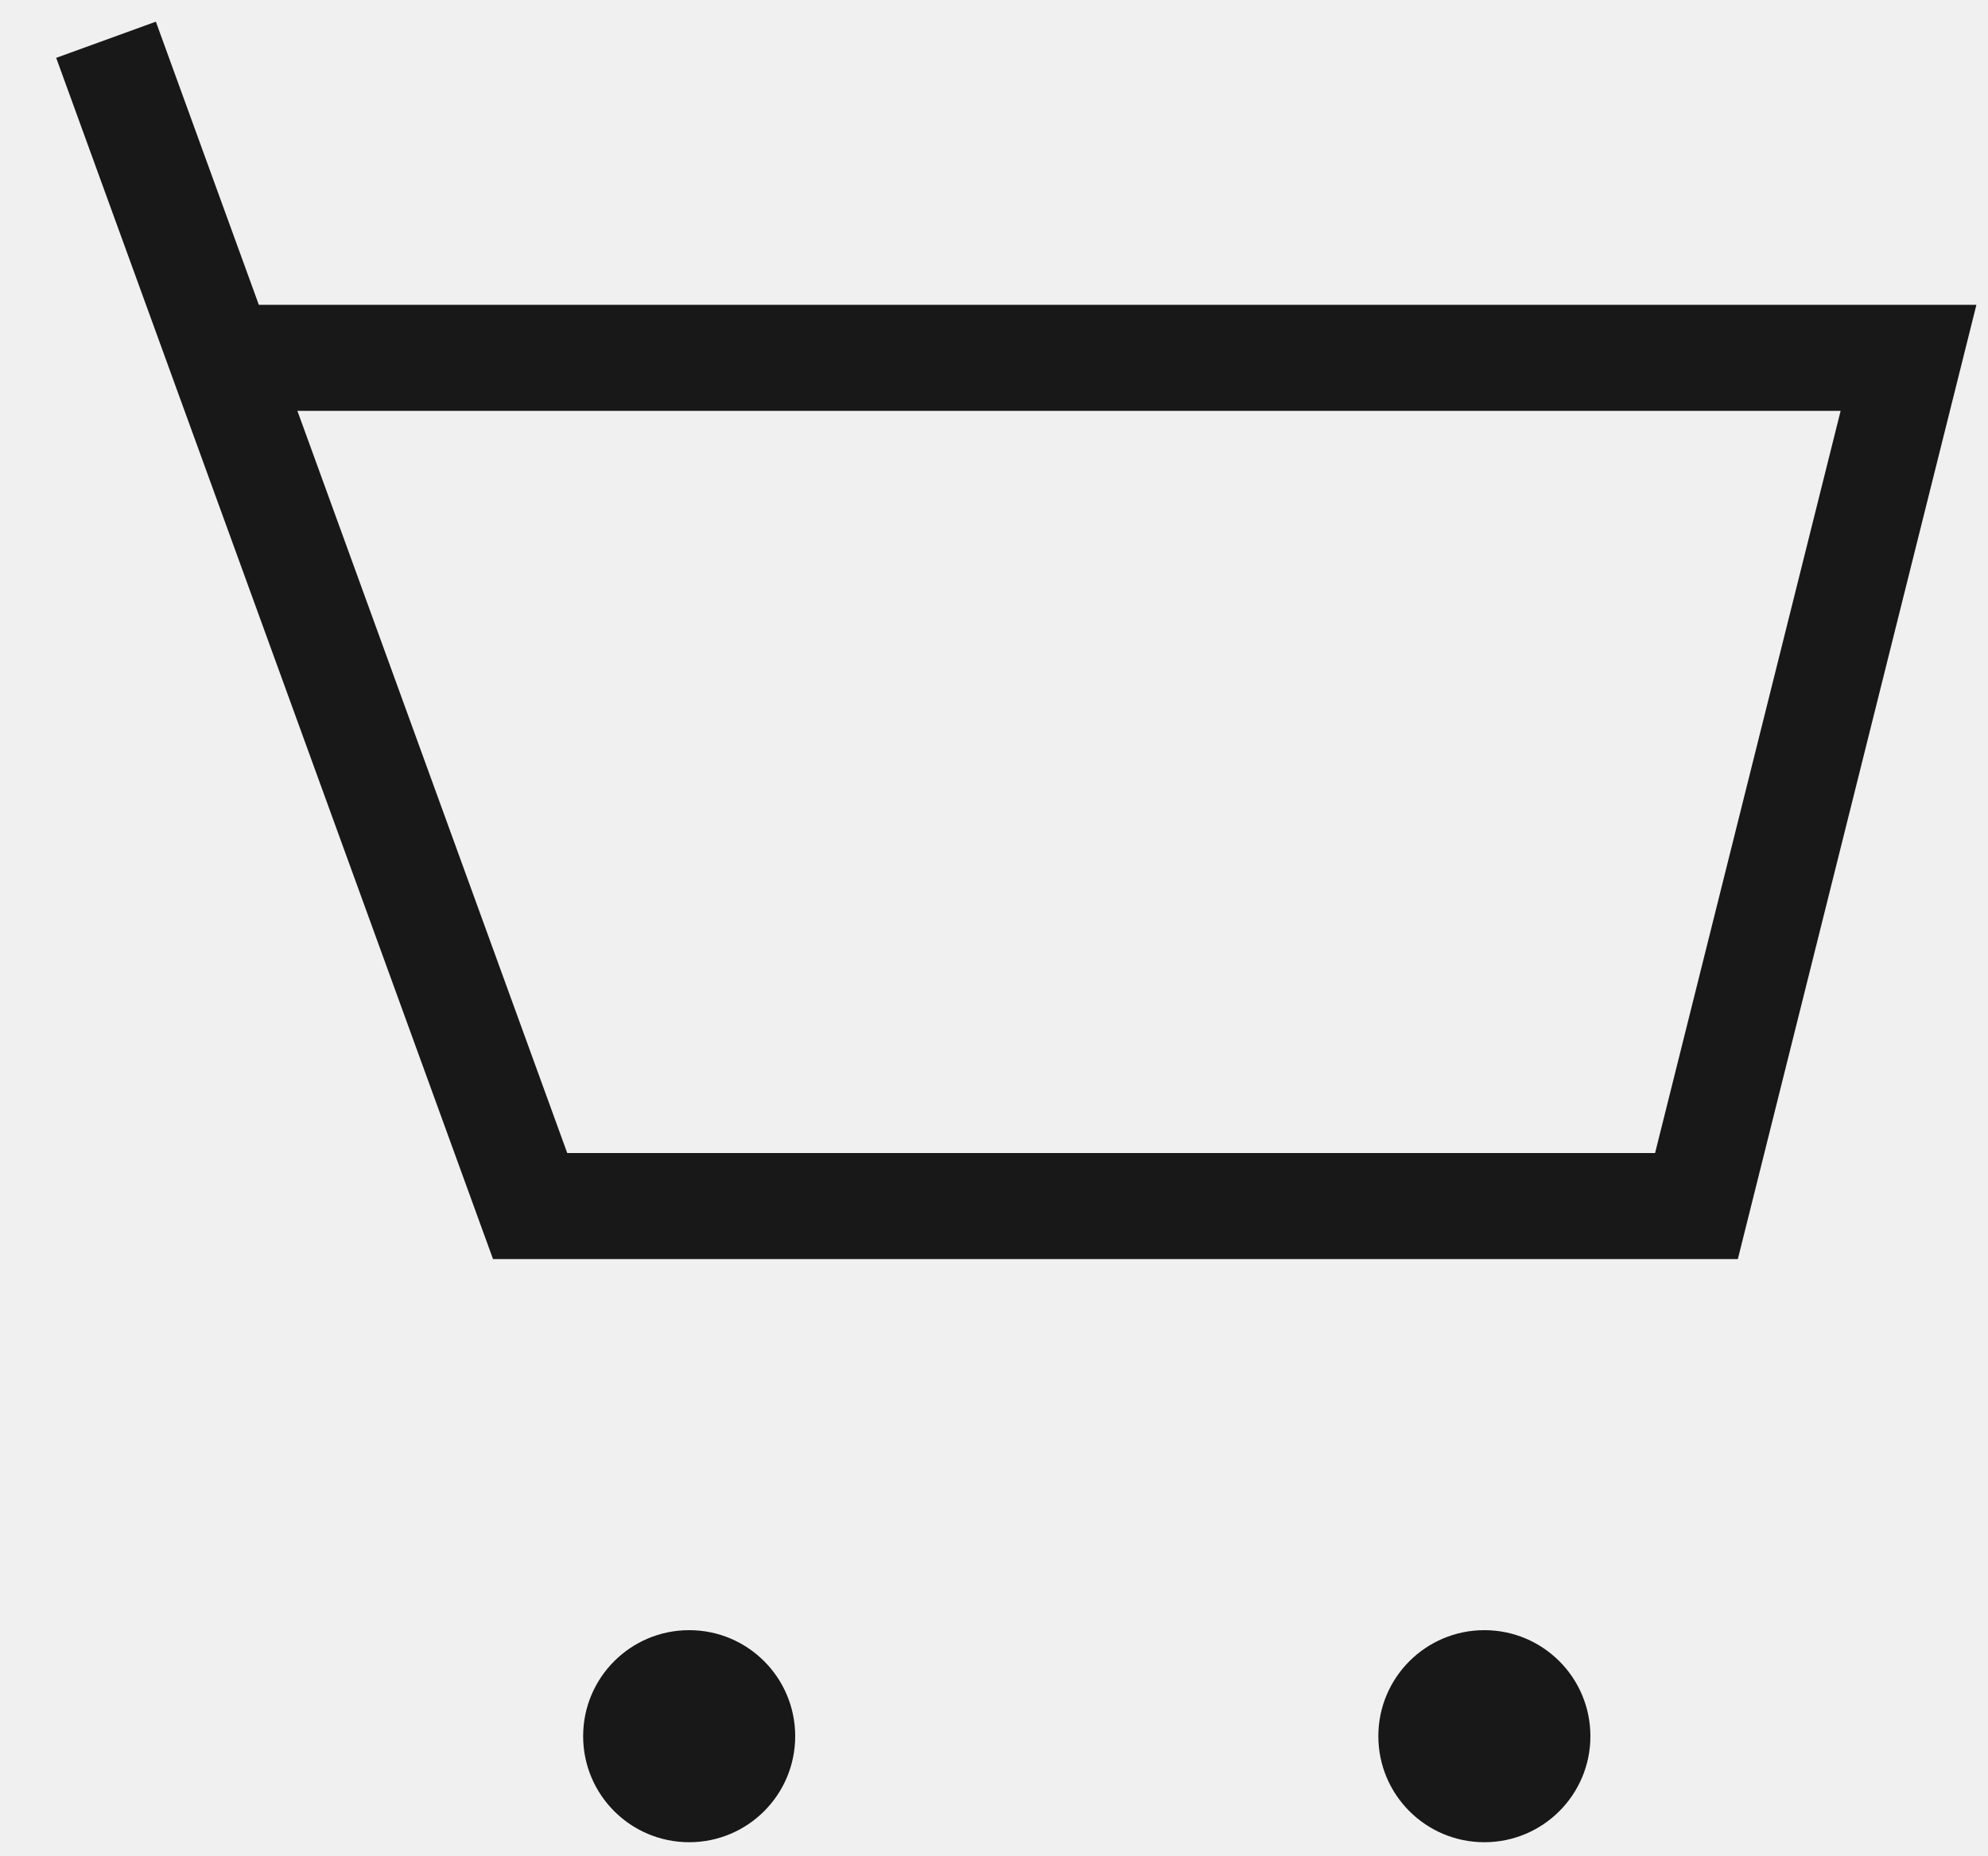
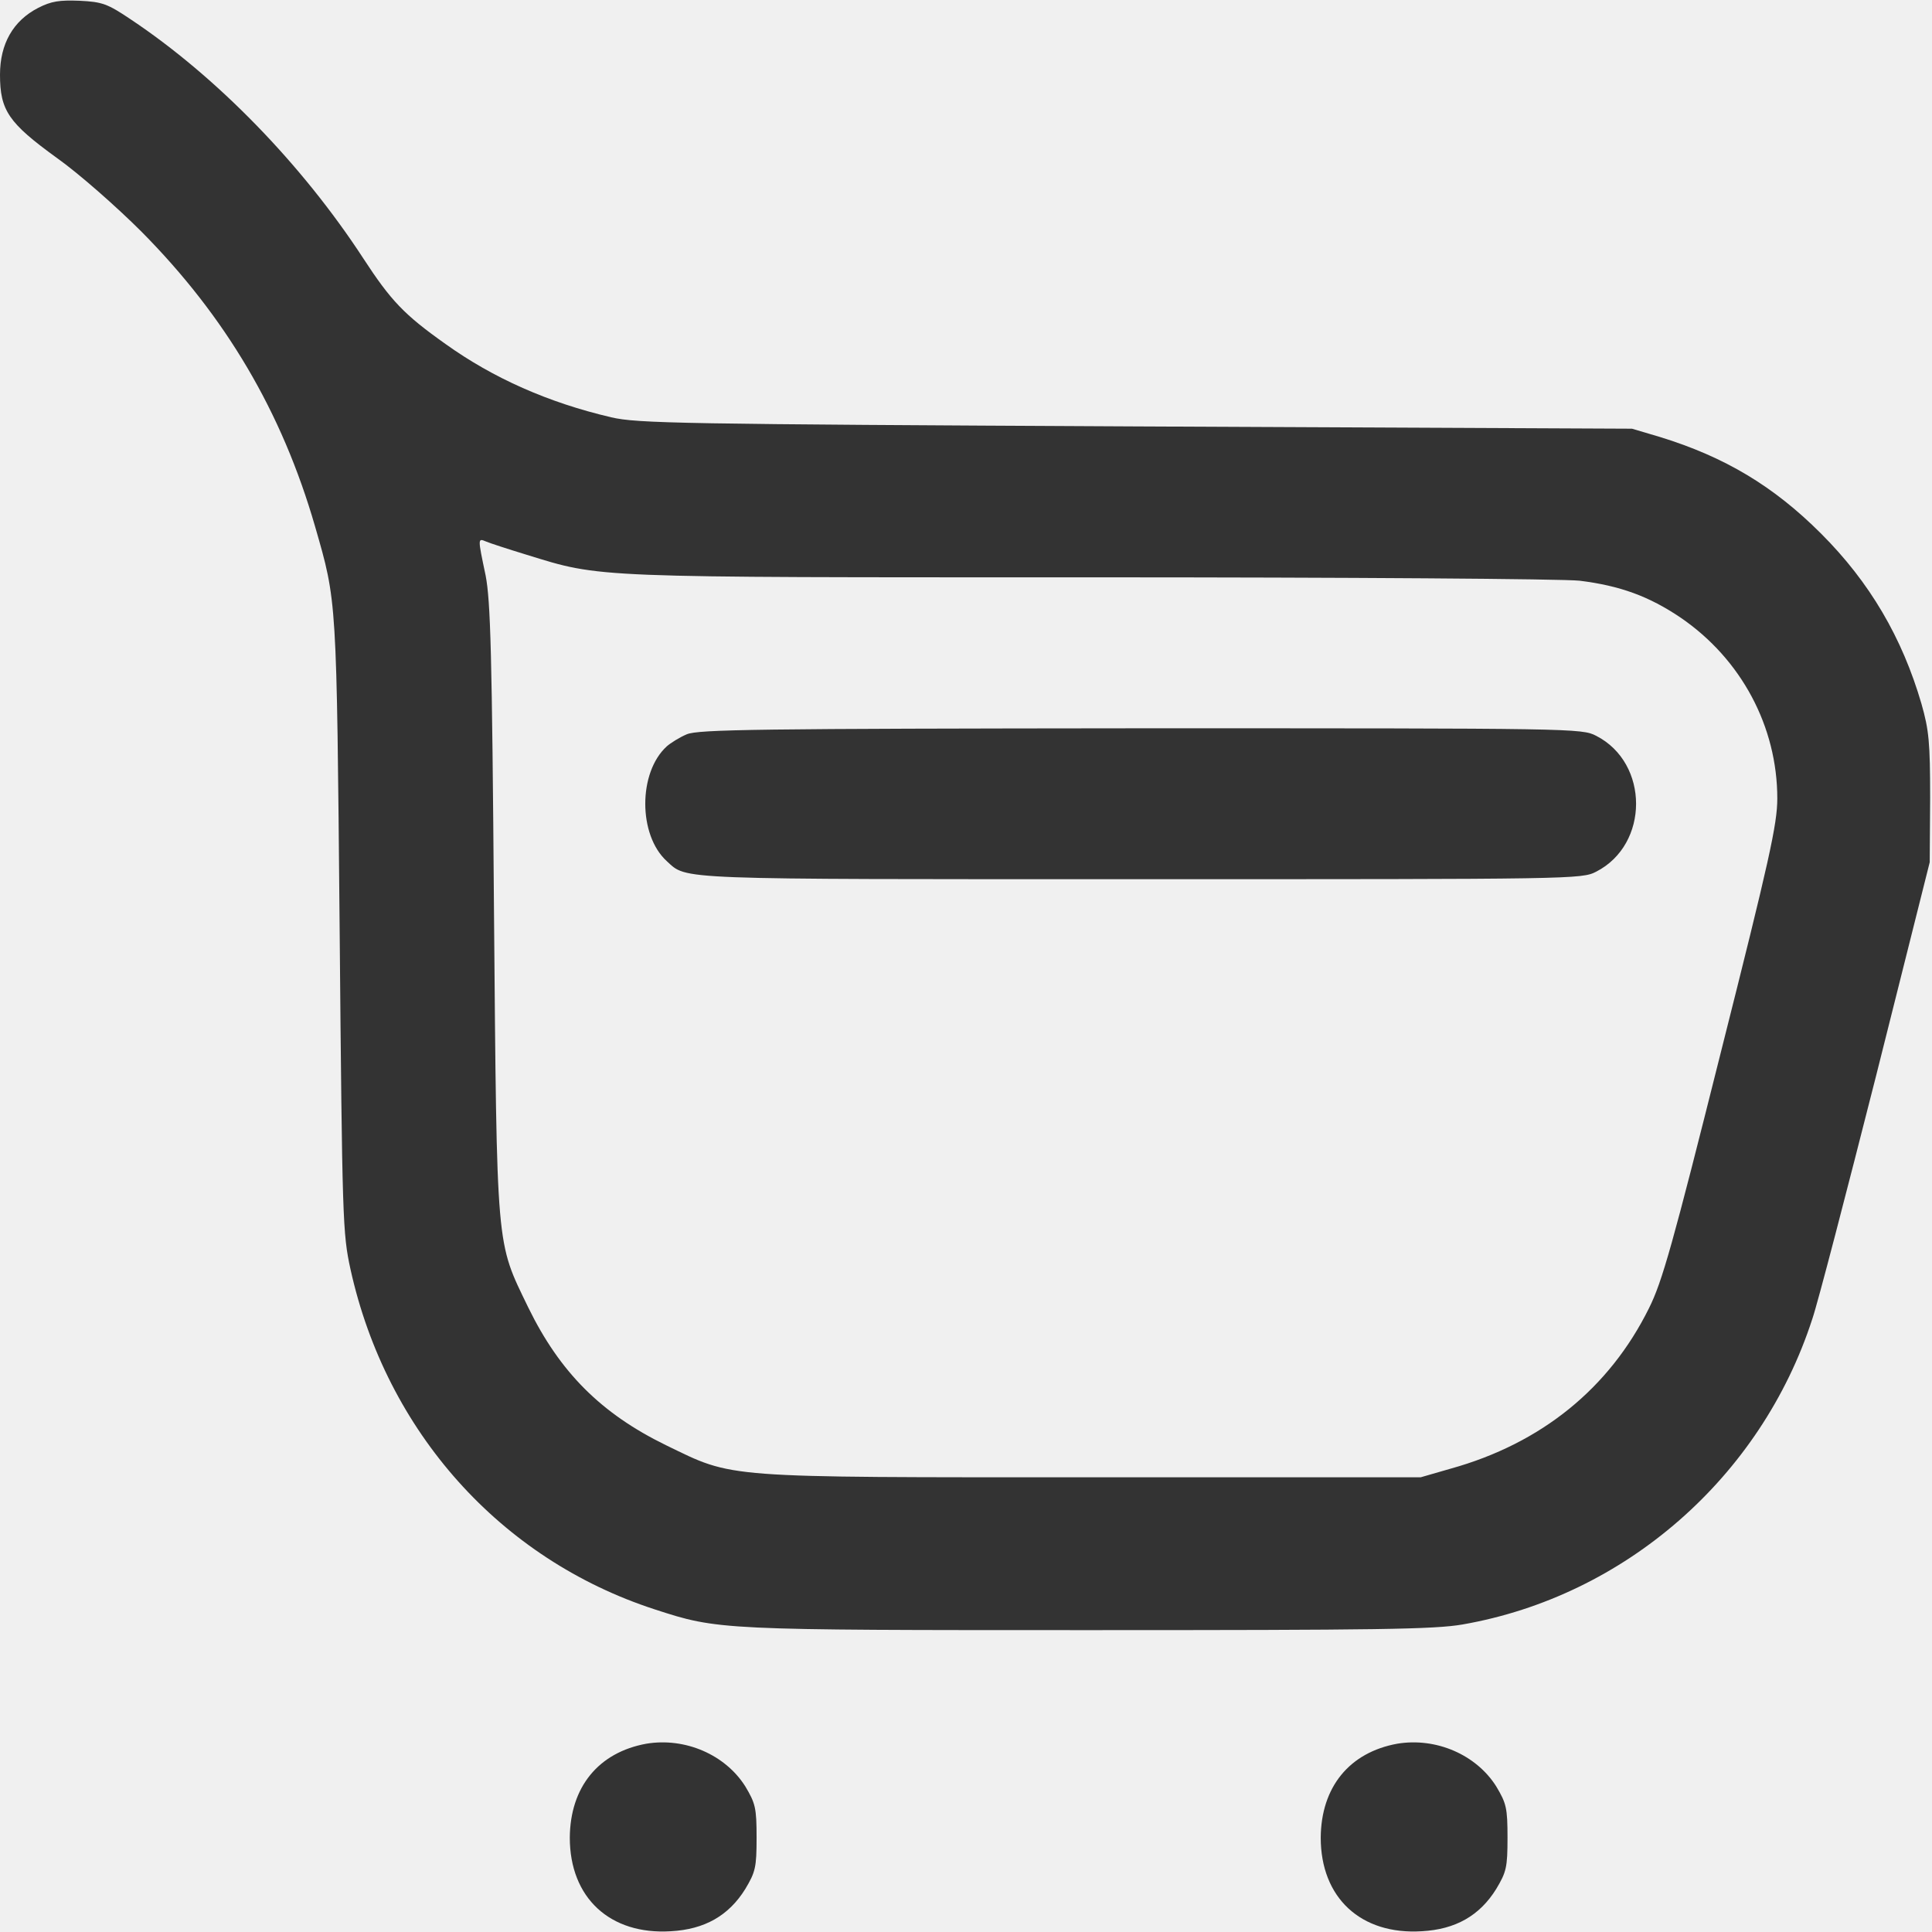
- <svg xmlns="http://www.w3.org/2000/svg" width="30" height="28" viewBox="0 0 30 28" fill="none">
-   <path fill-rule="evenodd" clip-rule="evenodd" d="M0.848 0.873L2.352 0.327L3.906 4.6H29.825L26.225 19H7.44L0.848 0.873ZM4.488 6.2L8.56 17.4H24.976L27.776 6.2H4.488Z" fill="#181818" />
-   <path d="M10.4 24.6C9.516 24.6 8.8 25.316 8.8 26.2C8.8 27.084 9.516 27.8 10.4 27.8C11.284 27.8 12 27.084 12 26.2C12 25.316 11.284 24.6 10.4 24.6Z" fill="#181818" />
-   <path d="M22.4 24.6C21.516 24.6 20.8 25.316 20.8 26.2C20.8 27.084 21.516 27.8 22.4 27.8C23.284 27.8 24 27.084 24 26.2C24 25.316 23.284 24.6 22.4 24.6Z" fill="#181818" />
+ <svg xmlns="http://www.w3.org/2000/svg" width="28" height="28" viewBox="0 0 28 28" fill="none">
+   <g clip-path="url(#clip0_265_6493)">
+     <path d="M0.552 0.115C0.191 0.301 0 0.634 0 1.083C0 1.602 0.126 1.783 0.82 2.286C1.137 2.51 1.69 2.997 2.051 3.358C3.27 4.588 4.085 5.966 4.566 7.629C4.884 8.734 4.878 8.641 4.922 13.426C4.96 17.708 4.966 17.872 5.08 18.397C5.6 20.748 7.252 22.597 9.488 23.324C10.412 23.625 10.434 23.625 15.777 23.625C19.972 23.625 20.787 23.614 21.197 23.543C23.548 23.133 25.523 21.41 26.266 19.113C26.348 18.873 26.759 17.287 27.191 15.586L27.967 12.496L27.973 11.566C27.973 10.757 27.956 10.582 27.847 10.199C27.568 9.242 27.098 8.438 26.392 7.733C25.703 7.044 24.998 6.623 24.057 6.333L23.652 6.213L16.461 6.18C9.844 6.147 9.237 6.136 8.859 6.048C7.946 5.835 7.148 5.48 6.459 4.987C5.857 4.561 5.666 4.359 5.266 3.746C4.375 2.379 3.139 1.11 1.892 0.279C1.559 0.055 1.482 0.027 1.154 0.011C0.864 2.41399e-06 0.744 0.016 0.552 0.115ZM7.629 8.039C8.728 8.378 8.52 8.367 15.799 8.367C19.551 8.367 22.641 8.389 22.892 8.416C23.477 8.488 23.898 8.641 24.358 8.952C25.238 9.554 25.758 10.533 25.758 11.572C25.758 11.944 25.643 12.463 24.938 15.258C24.243 18.03 24.09 18.577 23.898 18.96C23.324 20.119 22.34 20.918 21.027 21.284L20.59 21.41H15.832C10.412 21.41 10.648 21.427 9.652 20.945C8.712 20.486 8.116 19.89 7.656 18.949C7.186 17.976 7.202 18.178 7.159 13.18C7.131 9.439 7.109 8.712 7.038 8.34C6.923 7.793 6.923 7.798 7.044 7.848C7.093 7.87 7.361 7.957 7.629 8.039Z" fill="#333333" />
+     <path d="M9.953 10.642C9.849 10.686 9.718 10.768 9.663 10.817C9.248 11.195 9.248 12.102 9.663 12.48C9.964 12.753 9.707 12.742 16.543 12.742C22.799 12.742 22.925 12.742 23.133 12.633C23.904 12.239 23.904 11.058 23.133 10.664C22.925 10.555 22.805 10.555 16.532 10.555C10.97 10.56 10.123 10.571 9.953 10.642Z" fill="#333333" />
+     <path d="M9.368 25.271C8.673 25.397 8.263 25.9 8.258 26.633C8.258 27.502 8.838 28.044 9.723 27.989C10.21 27.962 10.56 27.765 10.801 27.377C10.948 27.131 10.965 27.065 10.965 26.633C10.965 26.201 10.948 26.135 10.801 25.889C10.511 25.43 9.931 25.178 9.368 25.271Z" fill="#333333" />
+     <path d="M20.251 25.271C19.556 25.397 19.146 25.9 19.141 26.633C19.141 27.502 19.72 28.044 20.606 27.989C21.093 27.962 21.443 27.765 21.684 27.377C21.831 27.131 21.848 27.065 21.848 26.633C21.848 26.201 21.831 26.135 21.684 25.889C21.394 25.43 20.814 25.178 20.251 25.271Z" fill="#333333" />
+   </g>
+   <defs>
+     <clipPath id="clip0_265_6493">
+       <rect width="28" height="28" fill="white" />
+     </clipPath>
+   </defs>
</svg>
